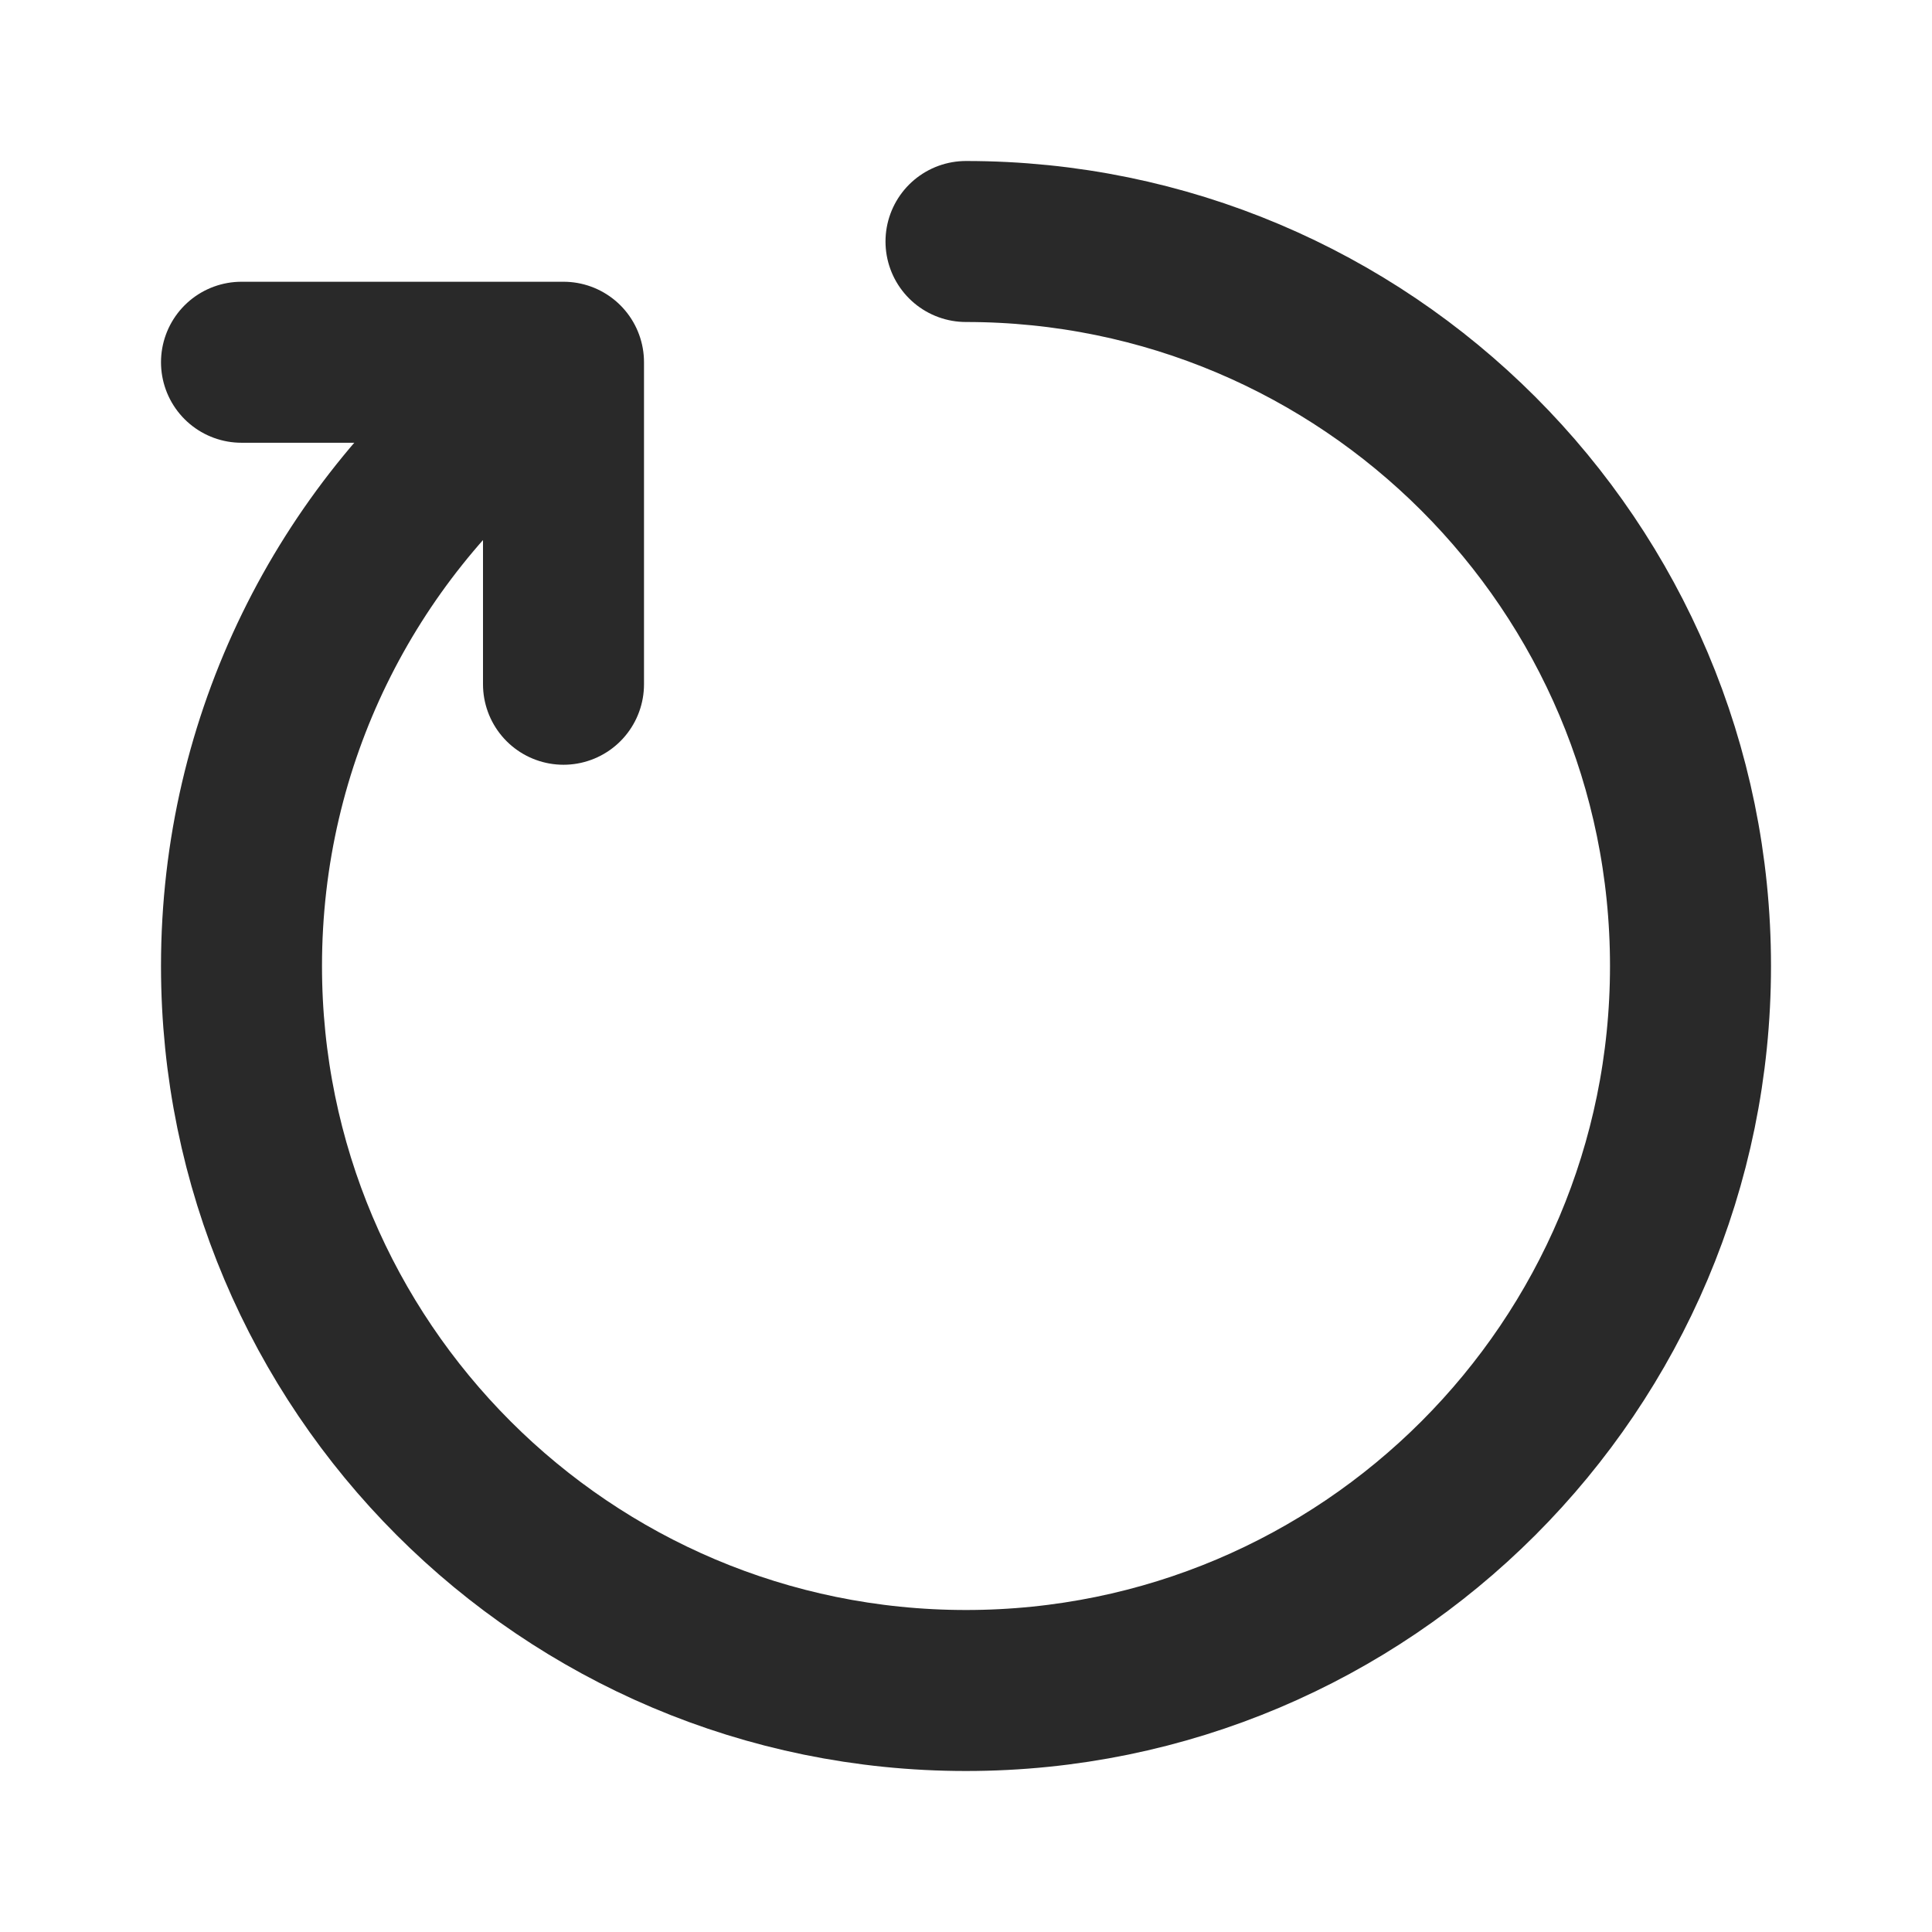
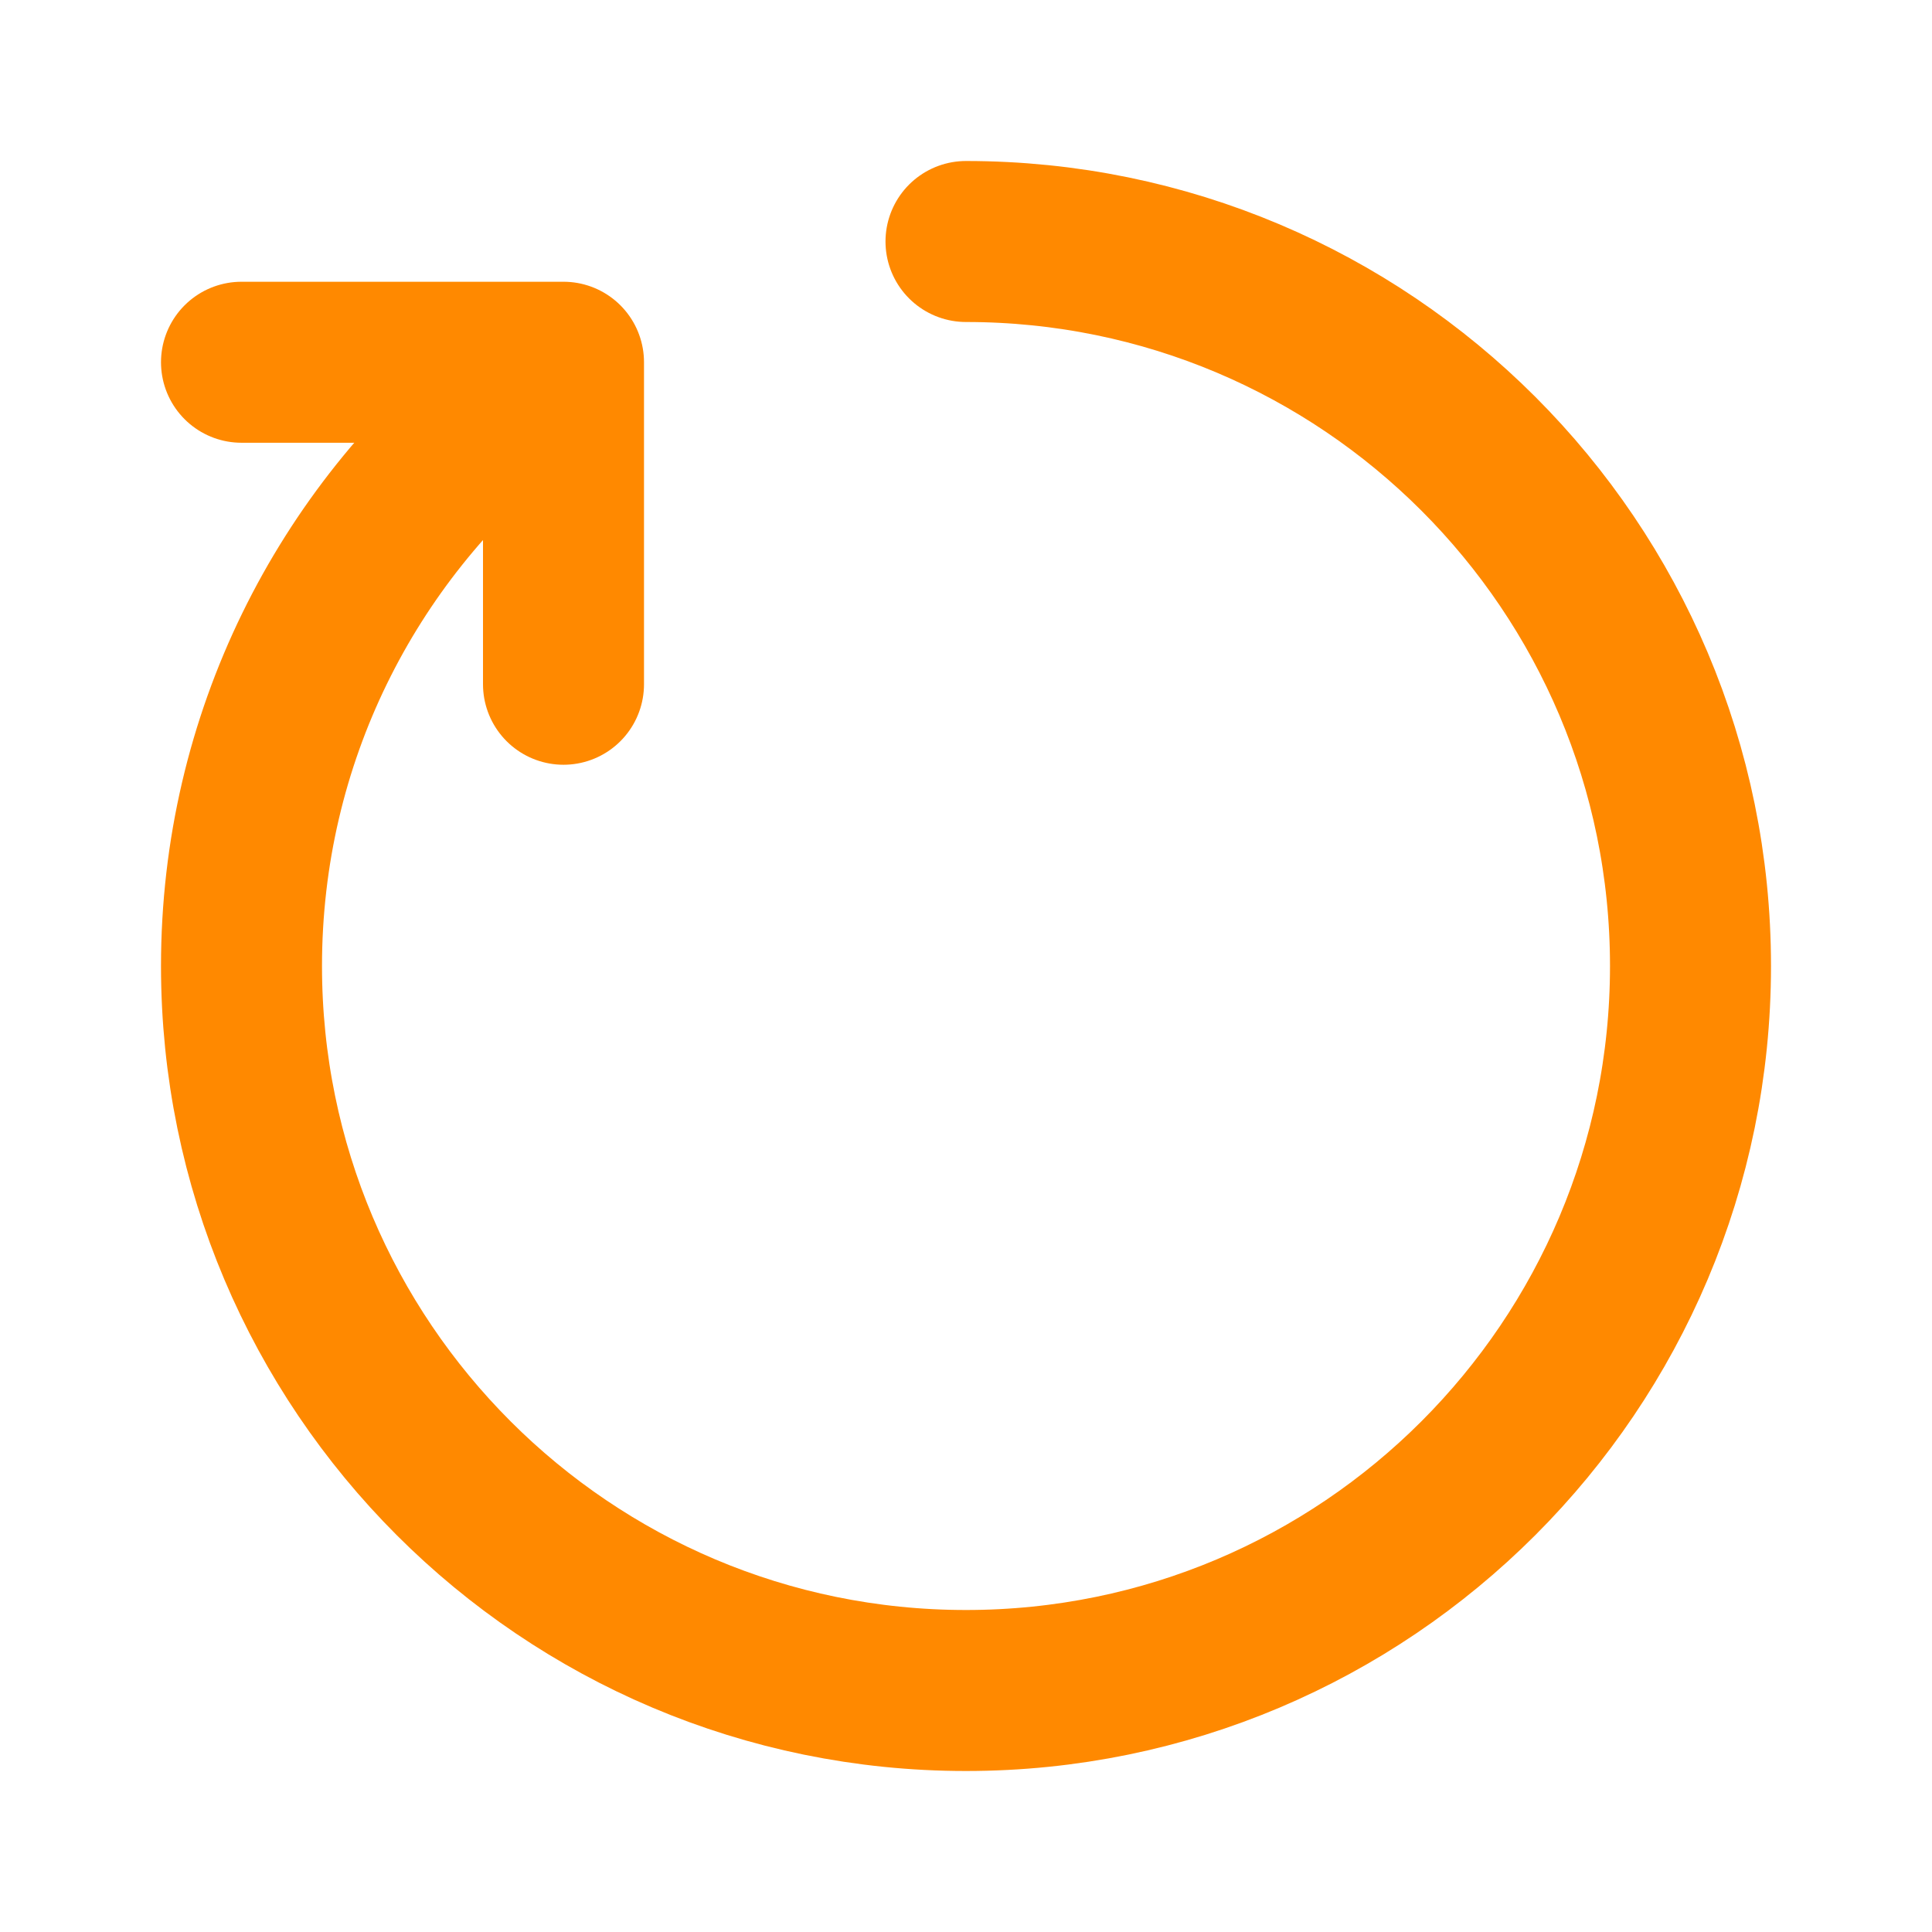
- <svg xmlns="http://www.w3.org/2000/svg" width="800px" height="800px" viewBox="0 0 24 24" fill="none">
-   <path d="M12 3C16.971 3 21 7.029 21 12C21 16.97 16.971 21 12 21C7.029 21 3 16.97 3 12C3 9.173 4.304 6.65 6.343 5" stroke="#292929" stroke-linecap="round" stroke-linejoin="round" stroke-width="2" />
-   <path d="M3 4.5H7V8.5" stroke="#292929" stroke-linecap="round" stroke-linejoin="round" stroke-width="2" />
+ <svg xmlns="http://www.w3.org/2000/svg" width="800px" height="800px" viewBox="0 0 24 24" fill="none" version="1.1" id="svg1300">
+   <defs id="defs1304" />
+   <path d="M12 3C16.971 3 21 7.029 21 12C21 16.97 16.971 21 12 21C7.029 21 3 16.97 3 12C3 9.173 4.304 6.65 6.343 5" stroke="#292929" stroke-linecap="round" stroke-linejoin="round" stroke-width="2" id="path1296" style="stroke:#ff8900;stroke-opacity:1" />
+   <path d="M3 4.5H7V8.5" stroke="#292929" stroke-linecap="round" stroke-linejoin="round" stroke-width="2" id="path1298" style="stroke:#ff8900;stroke-opacity:1" />
</svg>
